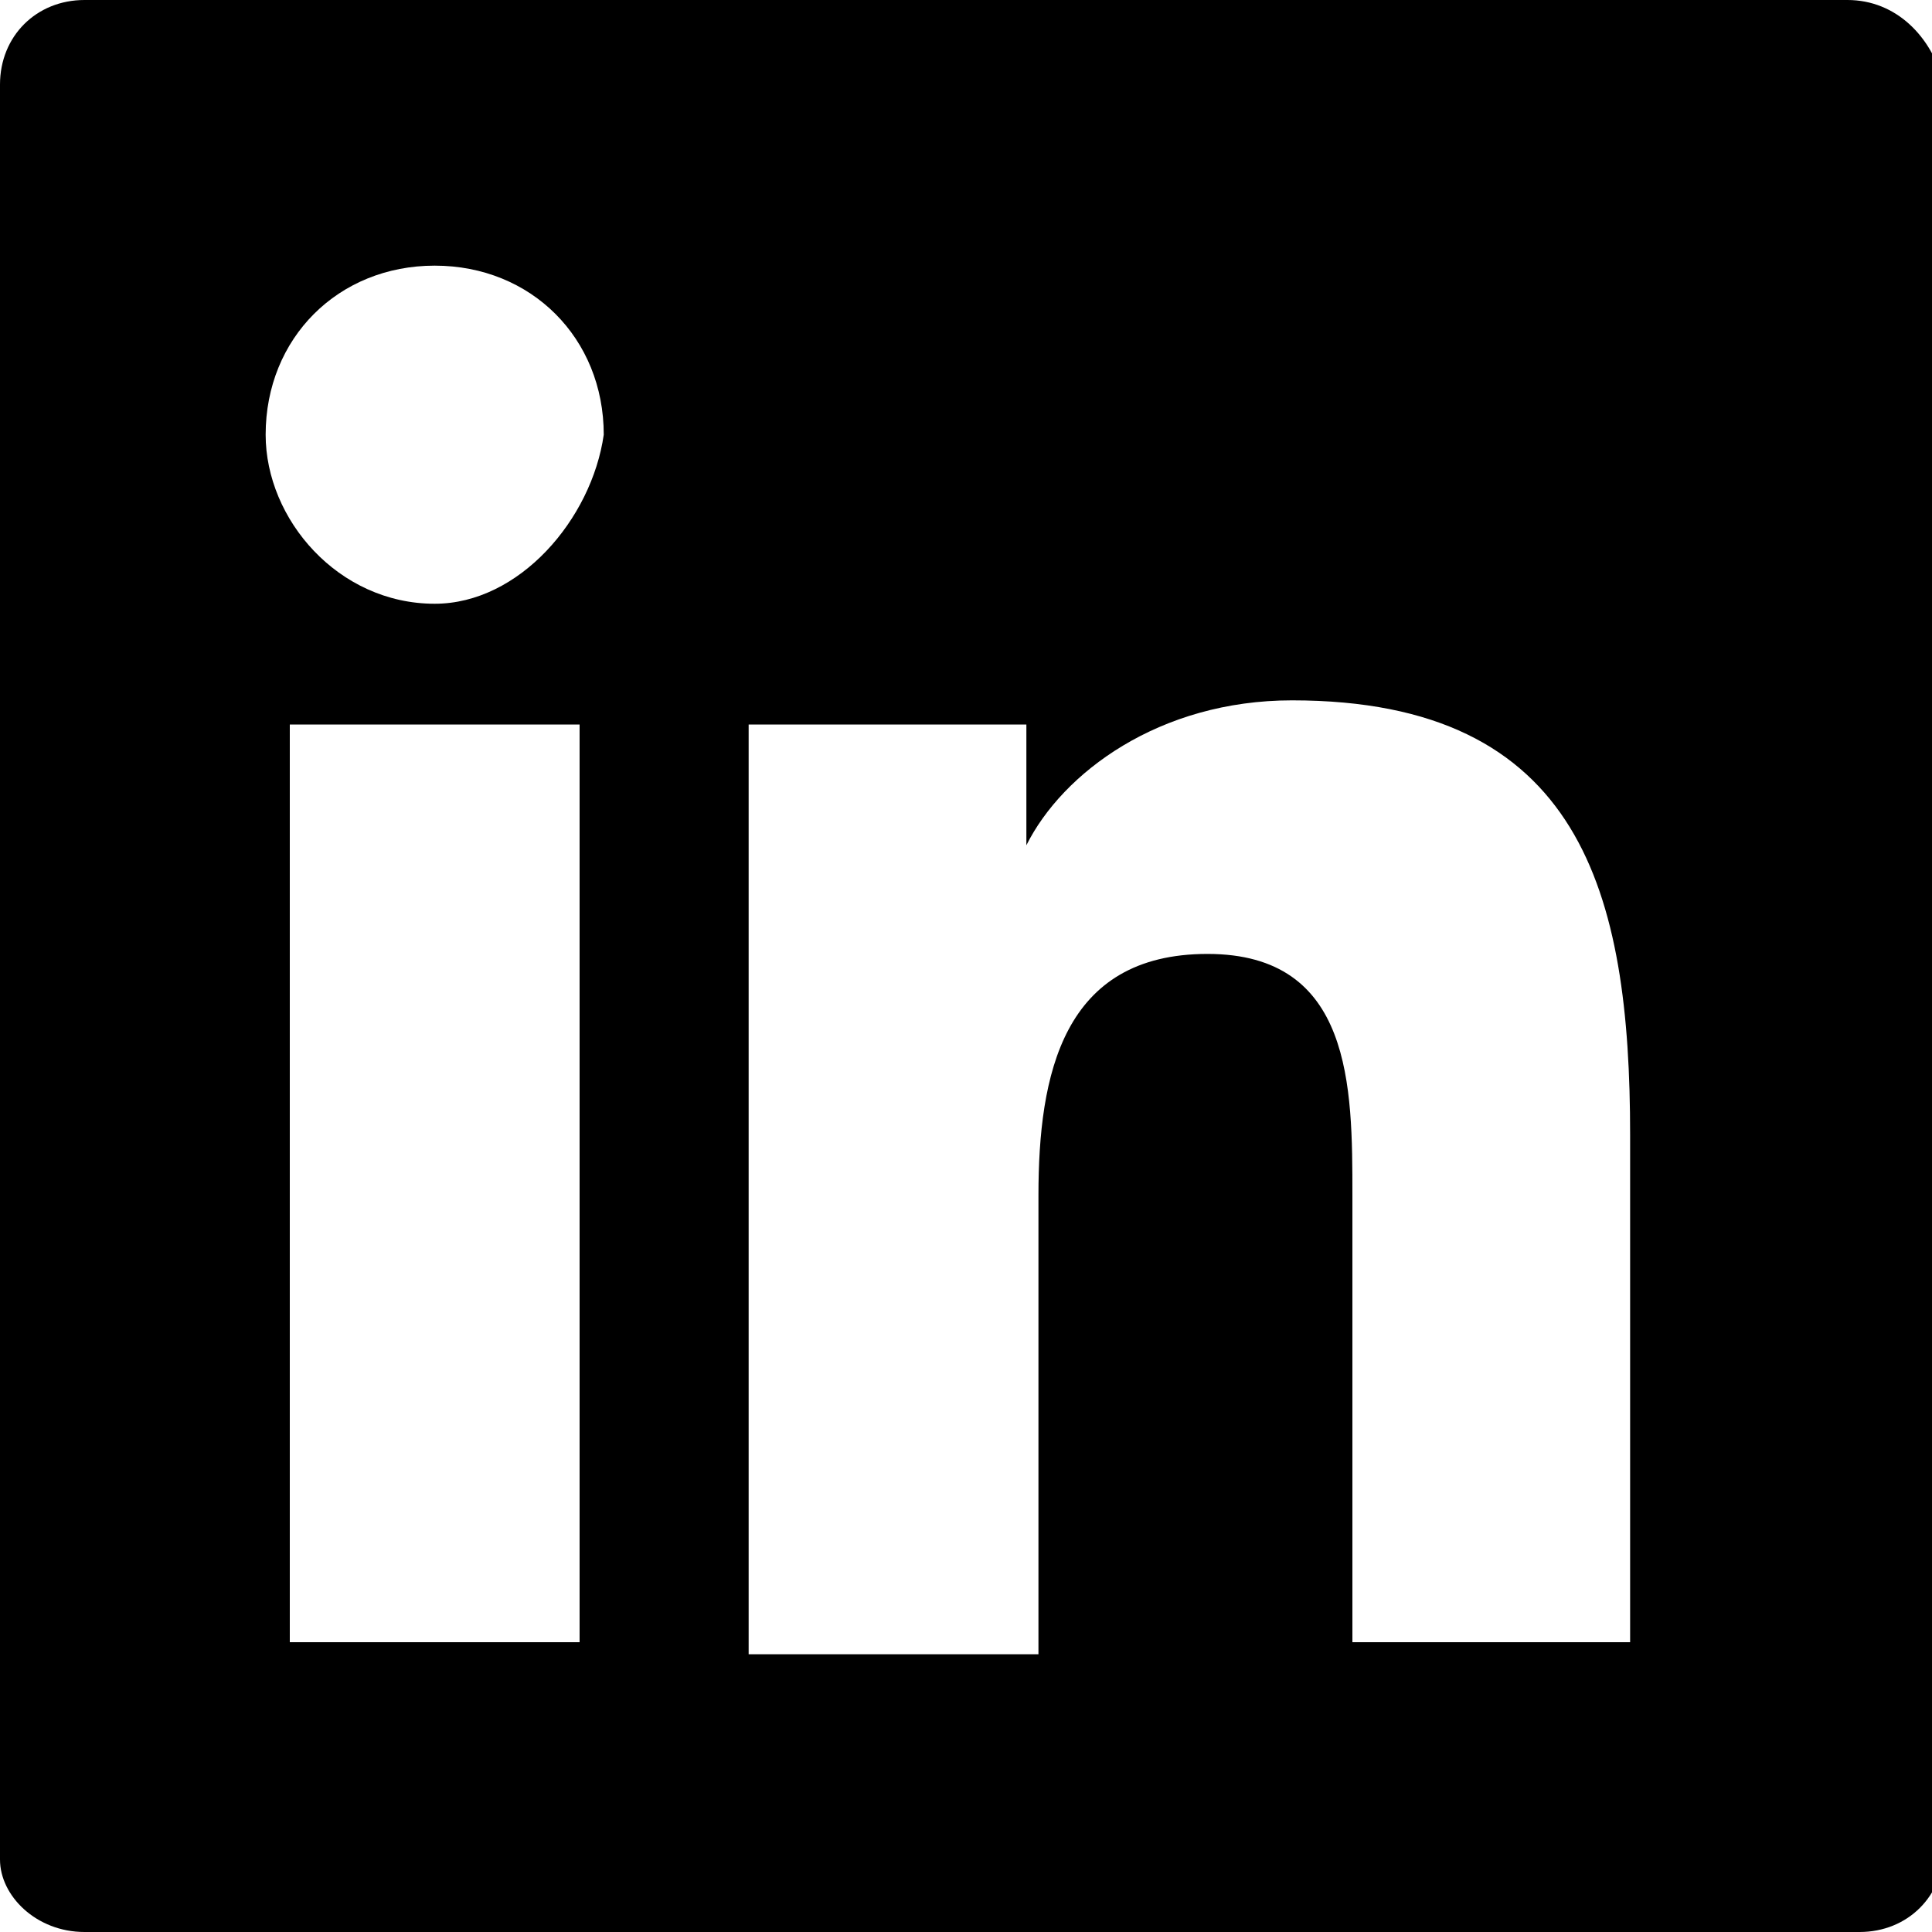
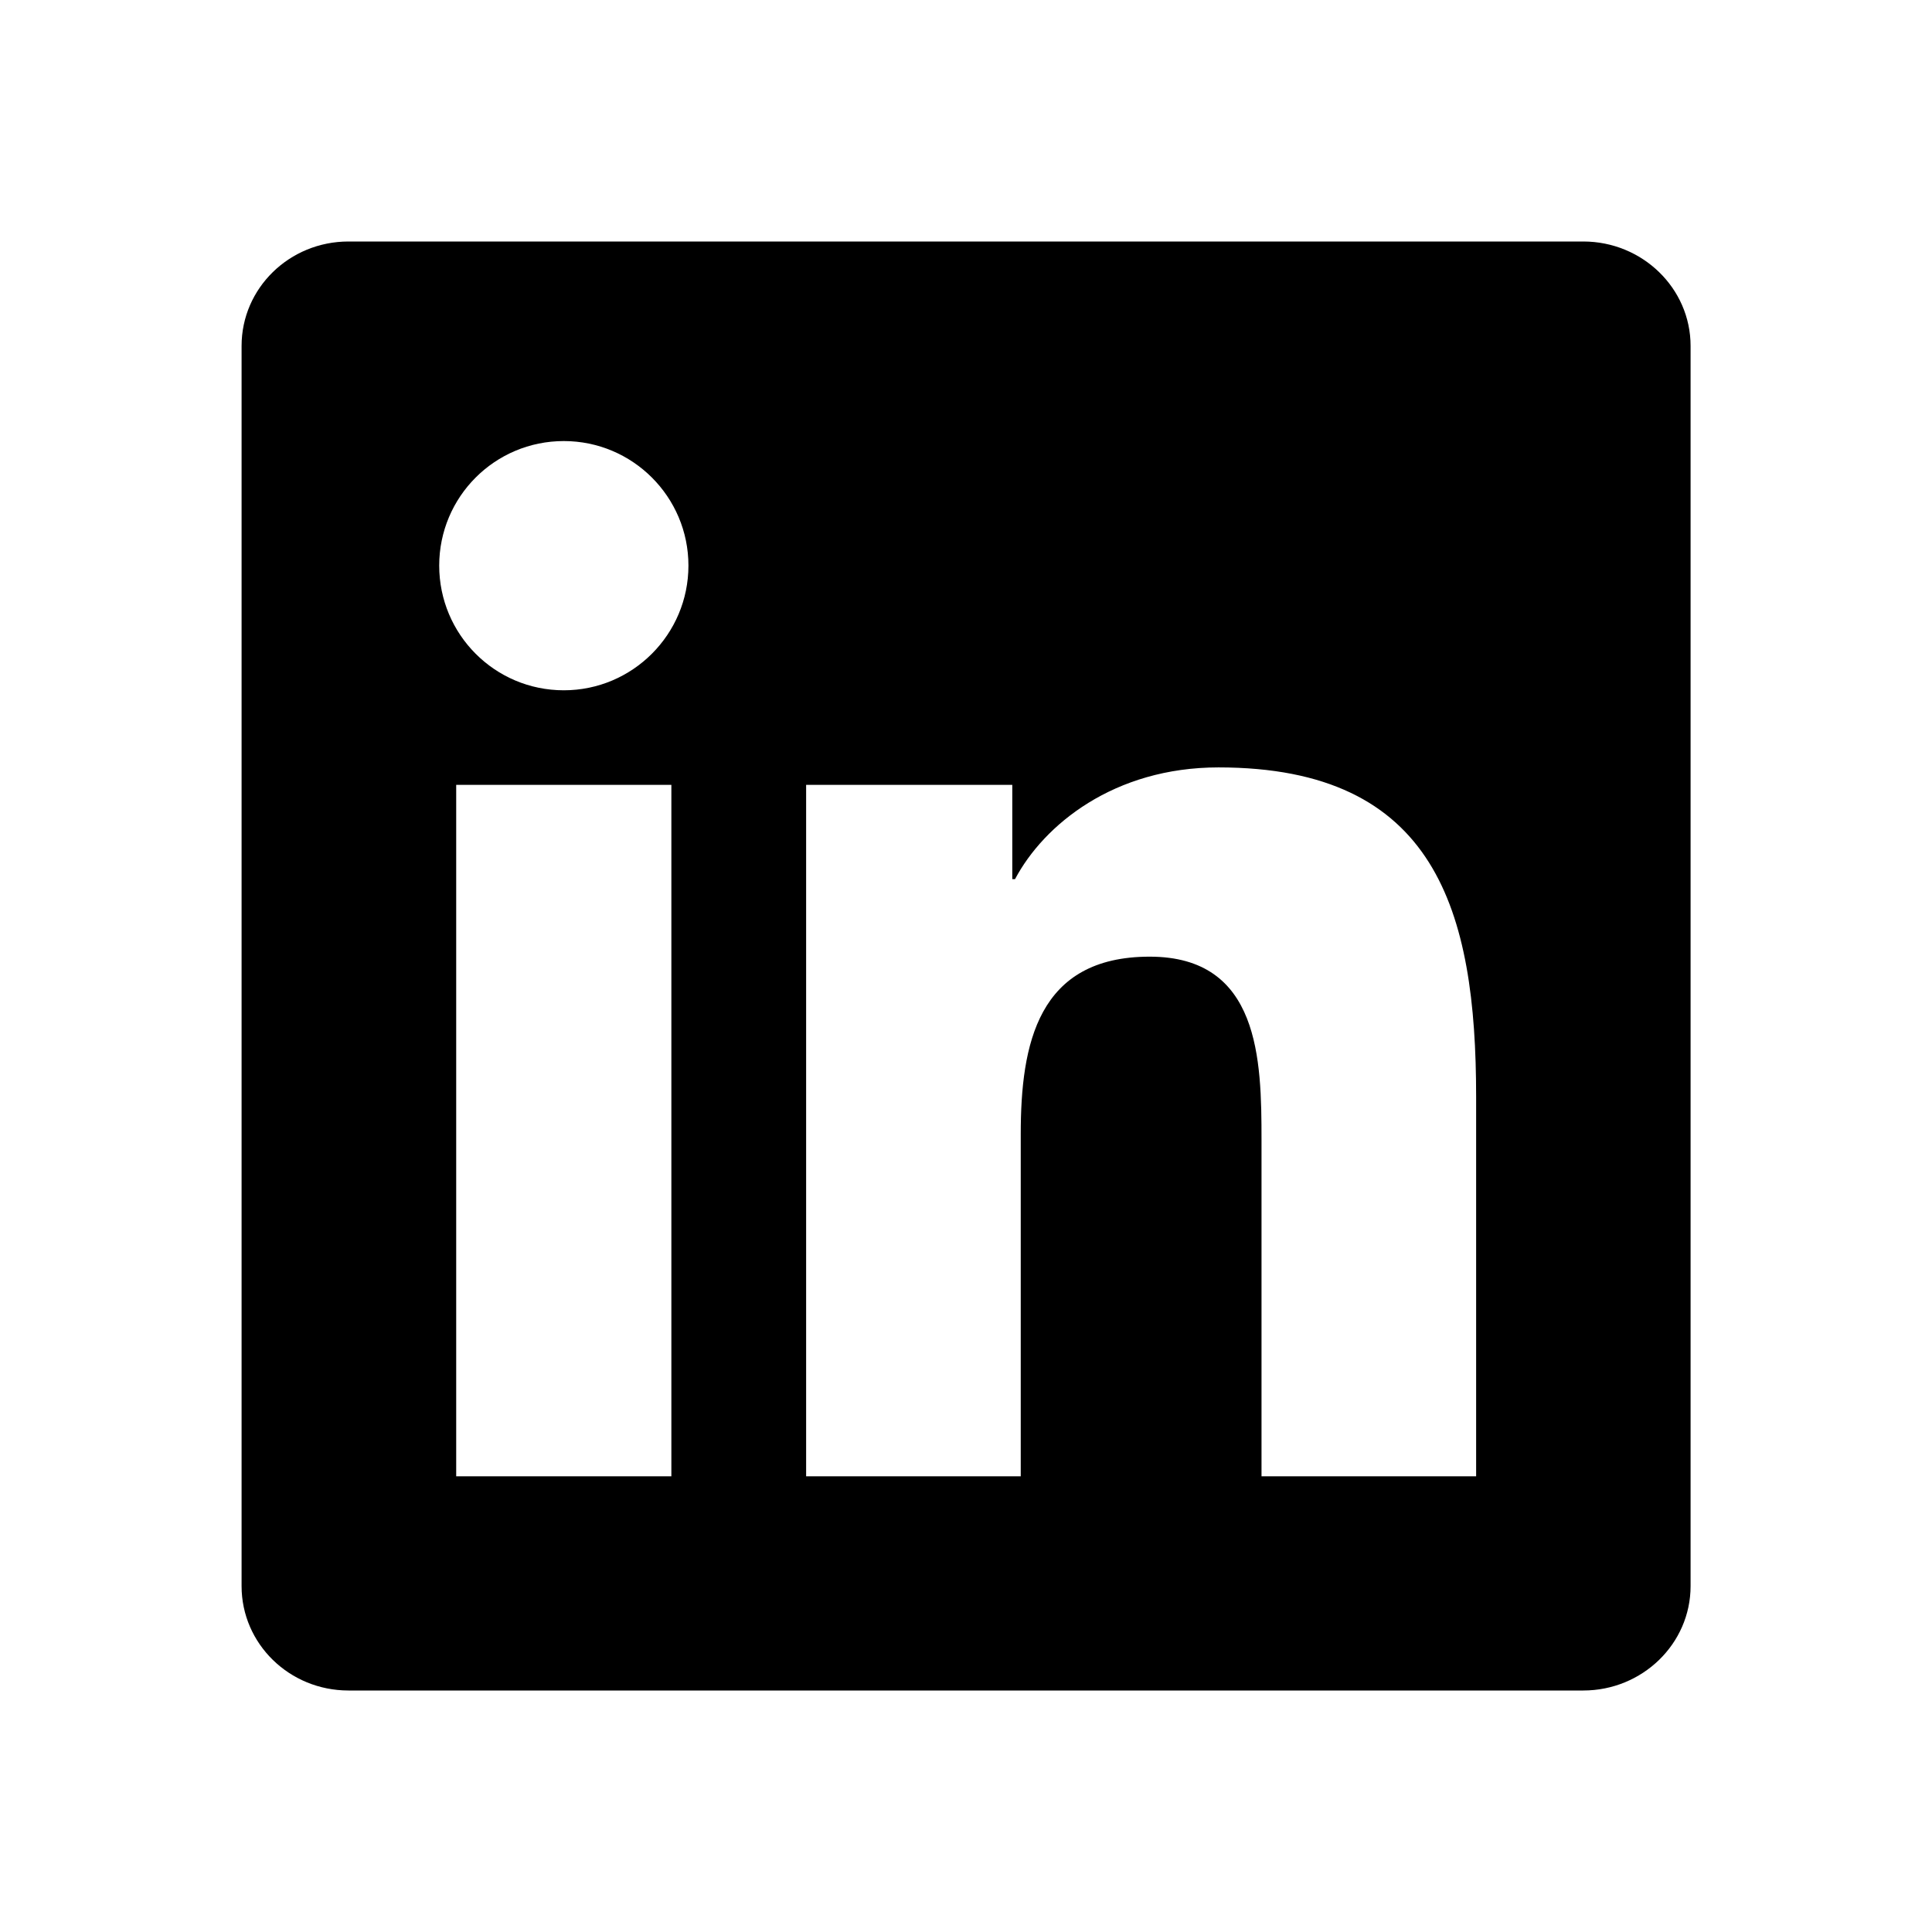
- <svg xmlns="http://www.w3.org/2000/svg" width="16" height="16" fill="currentColor">
-   <path d="M15.3 0H.7C.3 0 0 .3 0 .7v14.7c0 .3.3.6.7.6h14.7c.4 0 .7-.3.7-.7V.7c-.1-.4-.4-.7-.8-.7zM4.7 13.6H2.4V6h2.4v7.6zM3.6 5c-.8 0-1.4-.7-1.4-1.4 0-.8.6-1.4 1.4-1.4.8 0 1.4.6 1.4 1.4-.1.7-.7 1.4-1.4 1.4zm10 8.6h-2.4V9.9c0-.9 0-2-1.2-2s-1.4 1-1.4 2v3.8H6.2V6h2.3v1c.3-.6 1.1-1.2 2.2-1.2 2.4 0 2.8 1.6 2.8 3.6v4.2z" class="nc-icon-wrapper" />
+ <svg xmlns="http://www.w3.org/2000/svg" viewBox="0 0 24 24" width="18" height="18" fill="currentColor">
+   <path d="M18.336 18.339H15.671V14.162C15.671 13.166 15.65 11.884 14.282 11.884C12.892 11.884 12.68 12.968 12.68 14.089V18.339H10.014V9.75H12.575V10.921H12.609C12.967 10.246 13.837 9.533 15.137 9.533C17.837 9.533 18.337 11.311 18.337 13.624V18.339H18.336ZM7.004 8.575C6.146 8.575 5.456 7.88 5.456 7.026C5.456 6.173 6.146 5.479 7.004 5.479C7.859 5.479 8.552 6.173 8.552 7.026C8.552 7.88 7.858 8.575 7.004 8.575ZM8.34 18.339H5.667V9.75H8.34V18.339ZM19.67 3H4.329C3.595 3 3.001 3.58 3.001 4.297V19.703C3.001 20.42 3.595 21 4.329 21H19.668C20.401 21 21.001 20.42 21.001 19.703V4.297C21.001 3.58 20.401 3 19.668 3H19.67Z" />
</svg>
